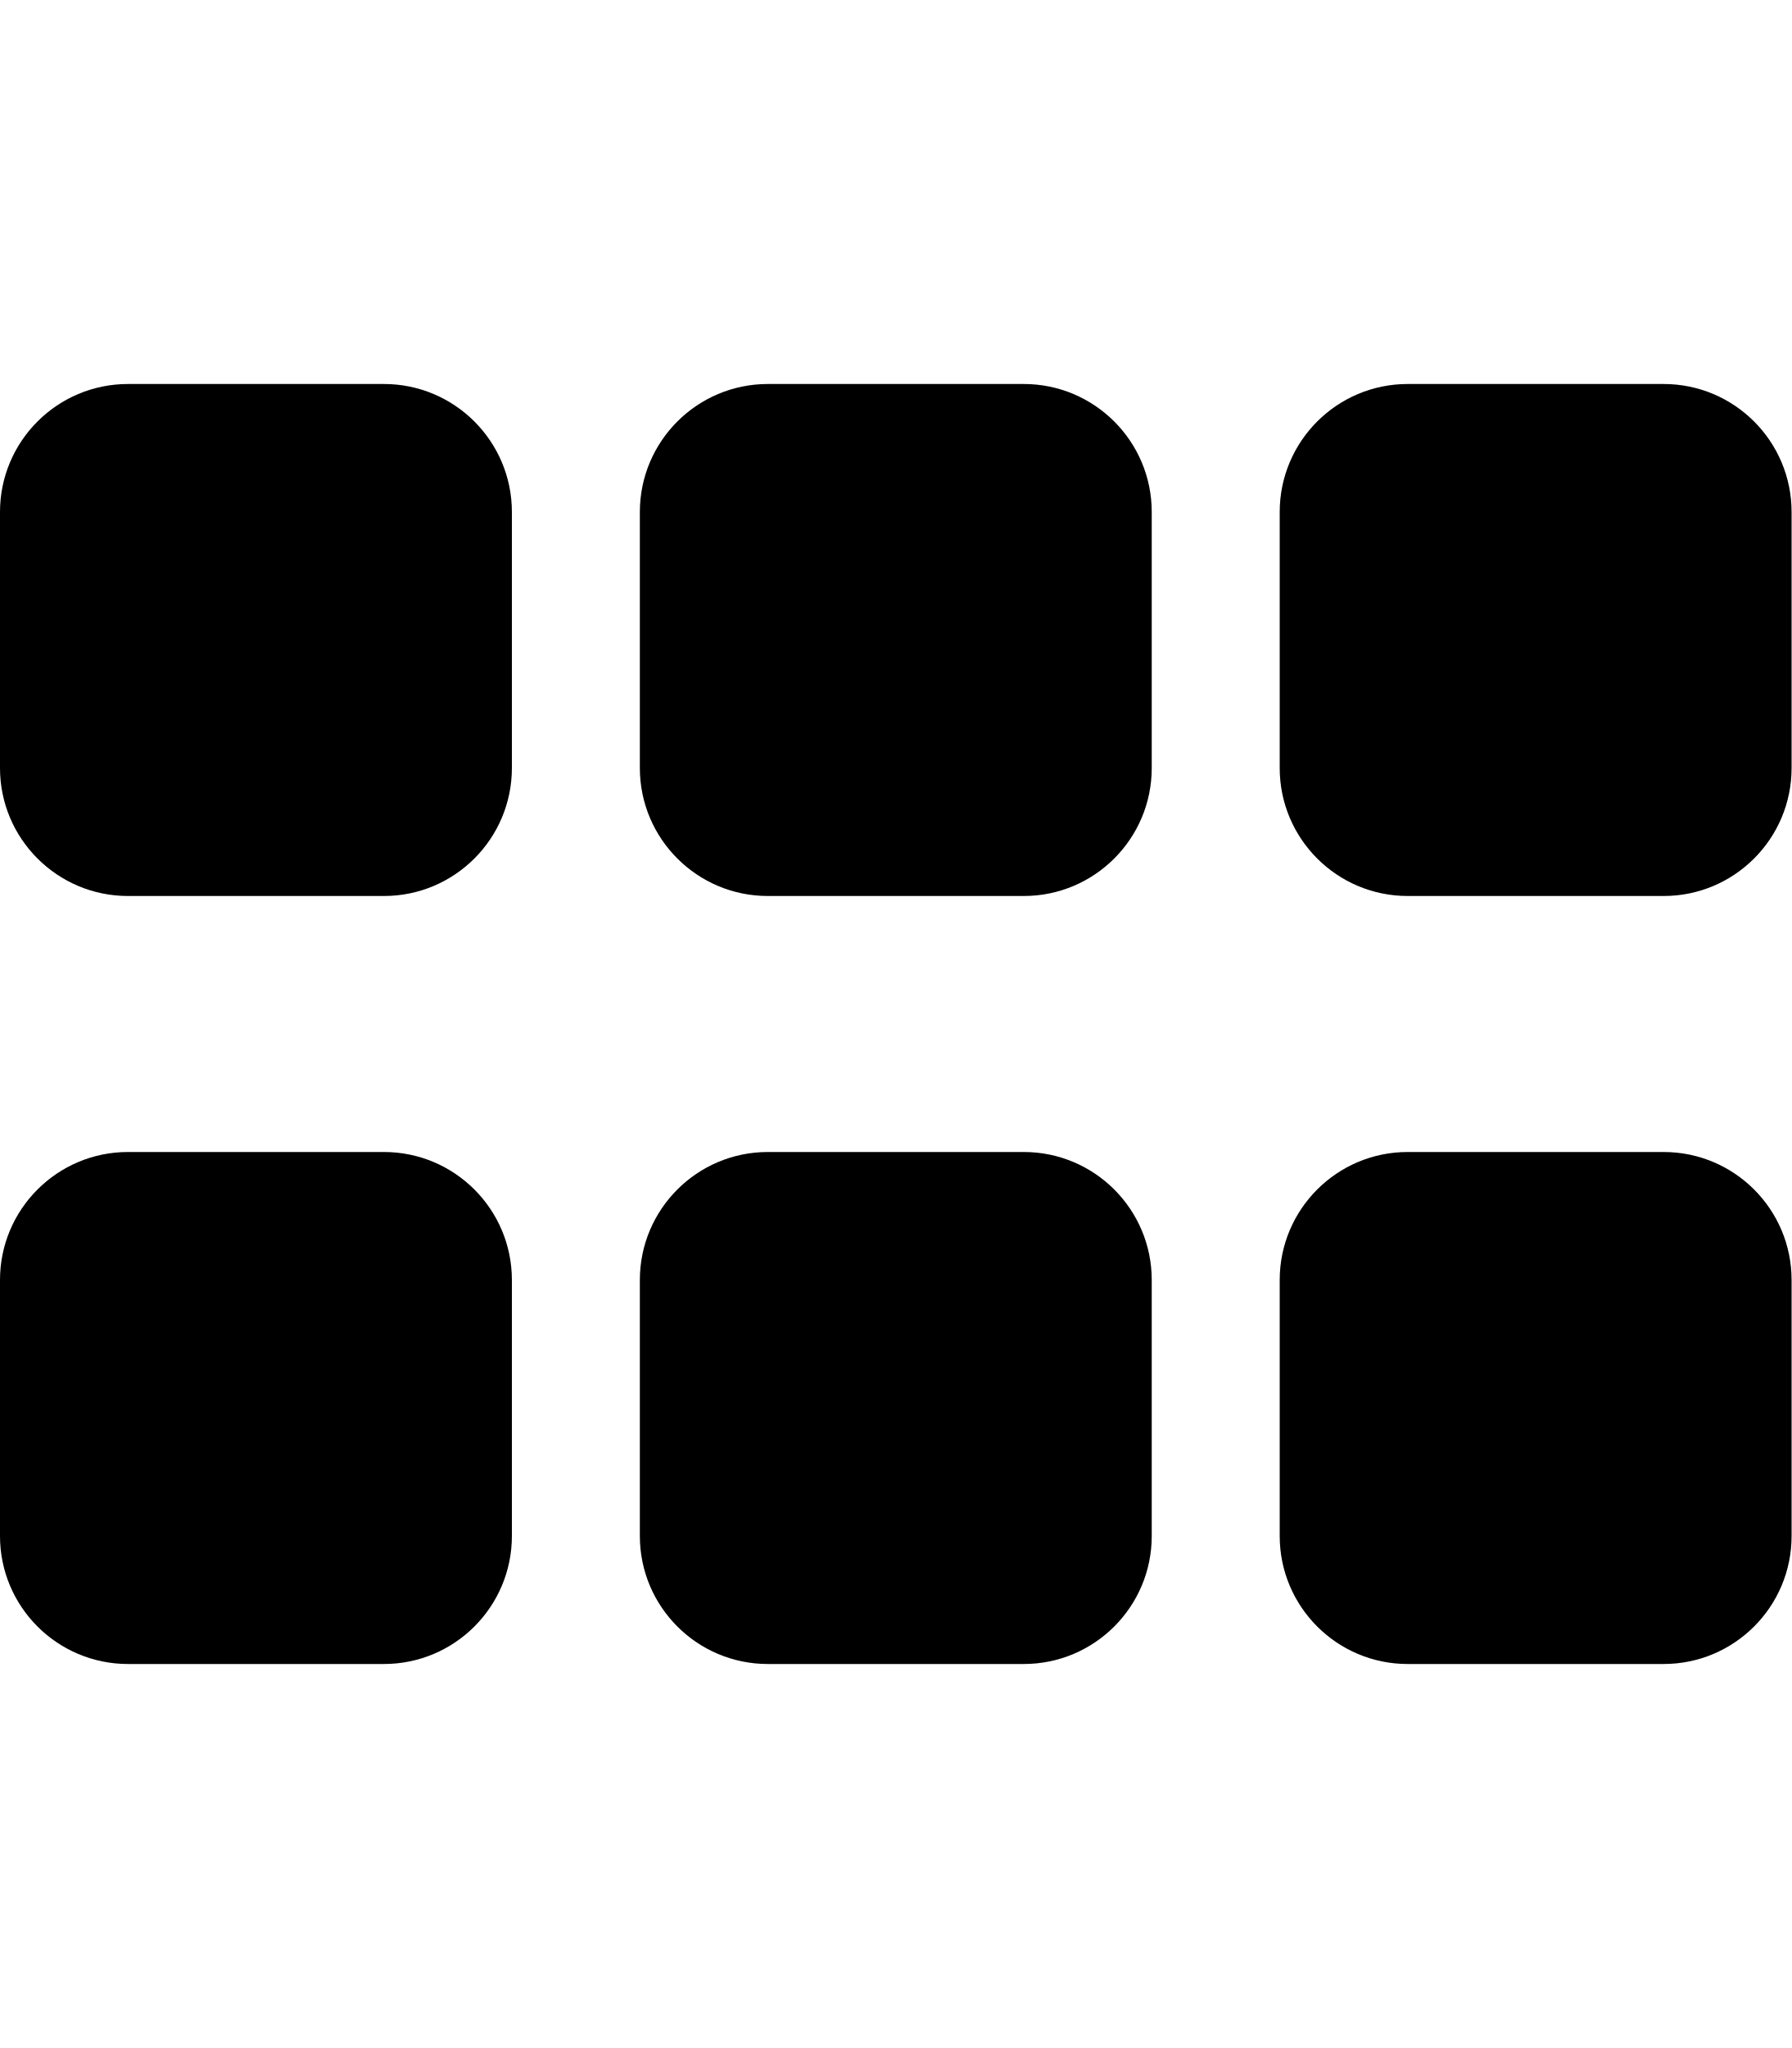
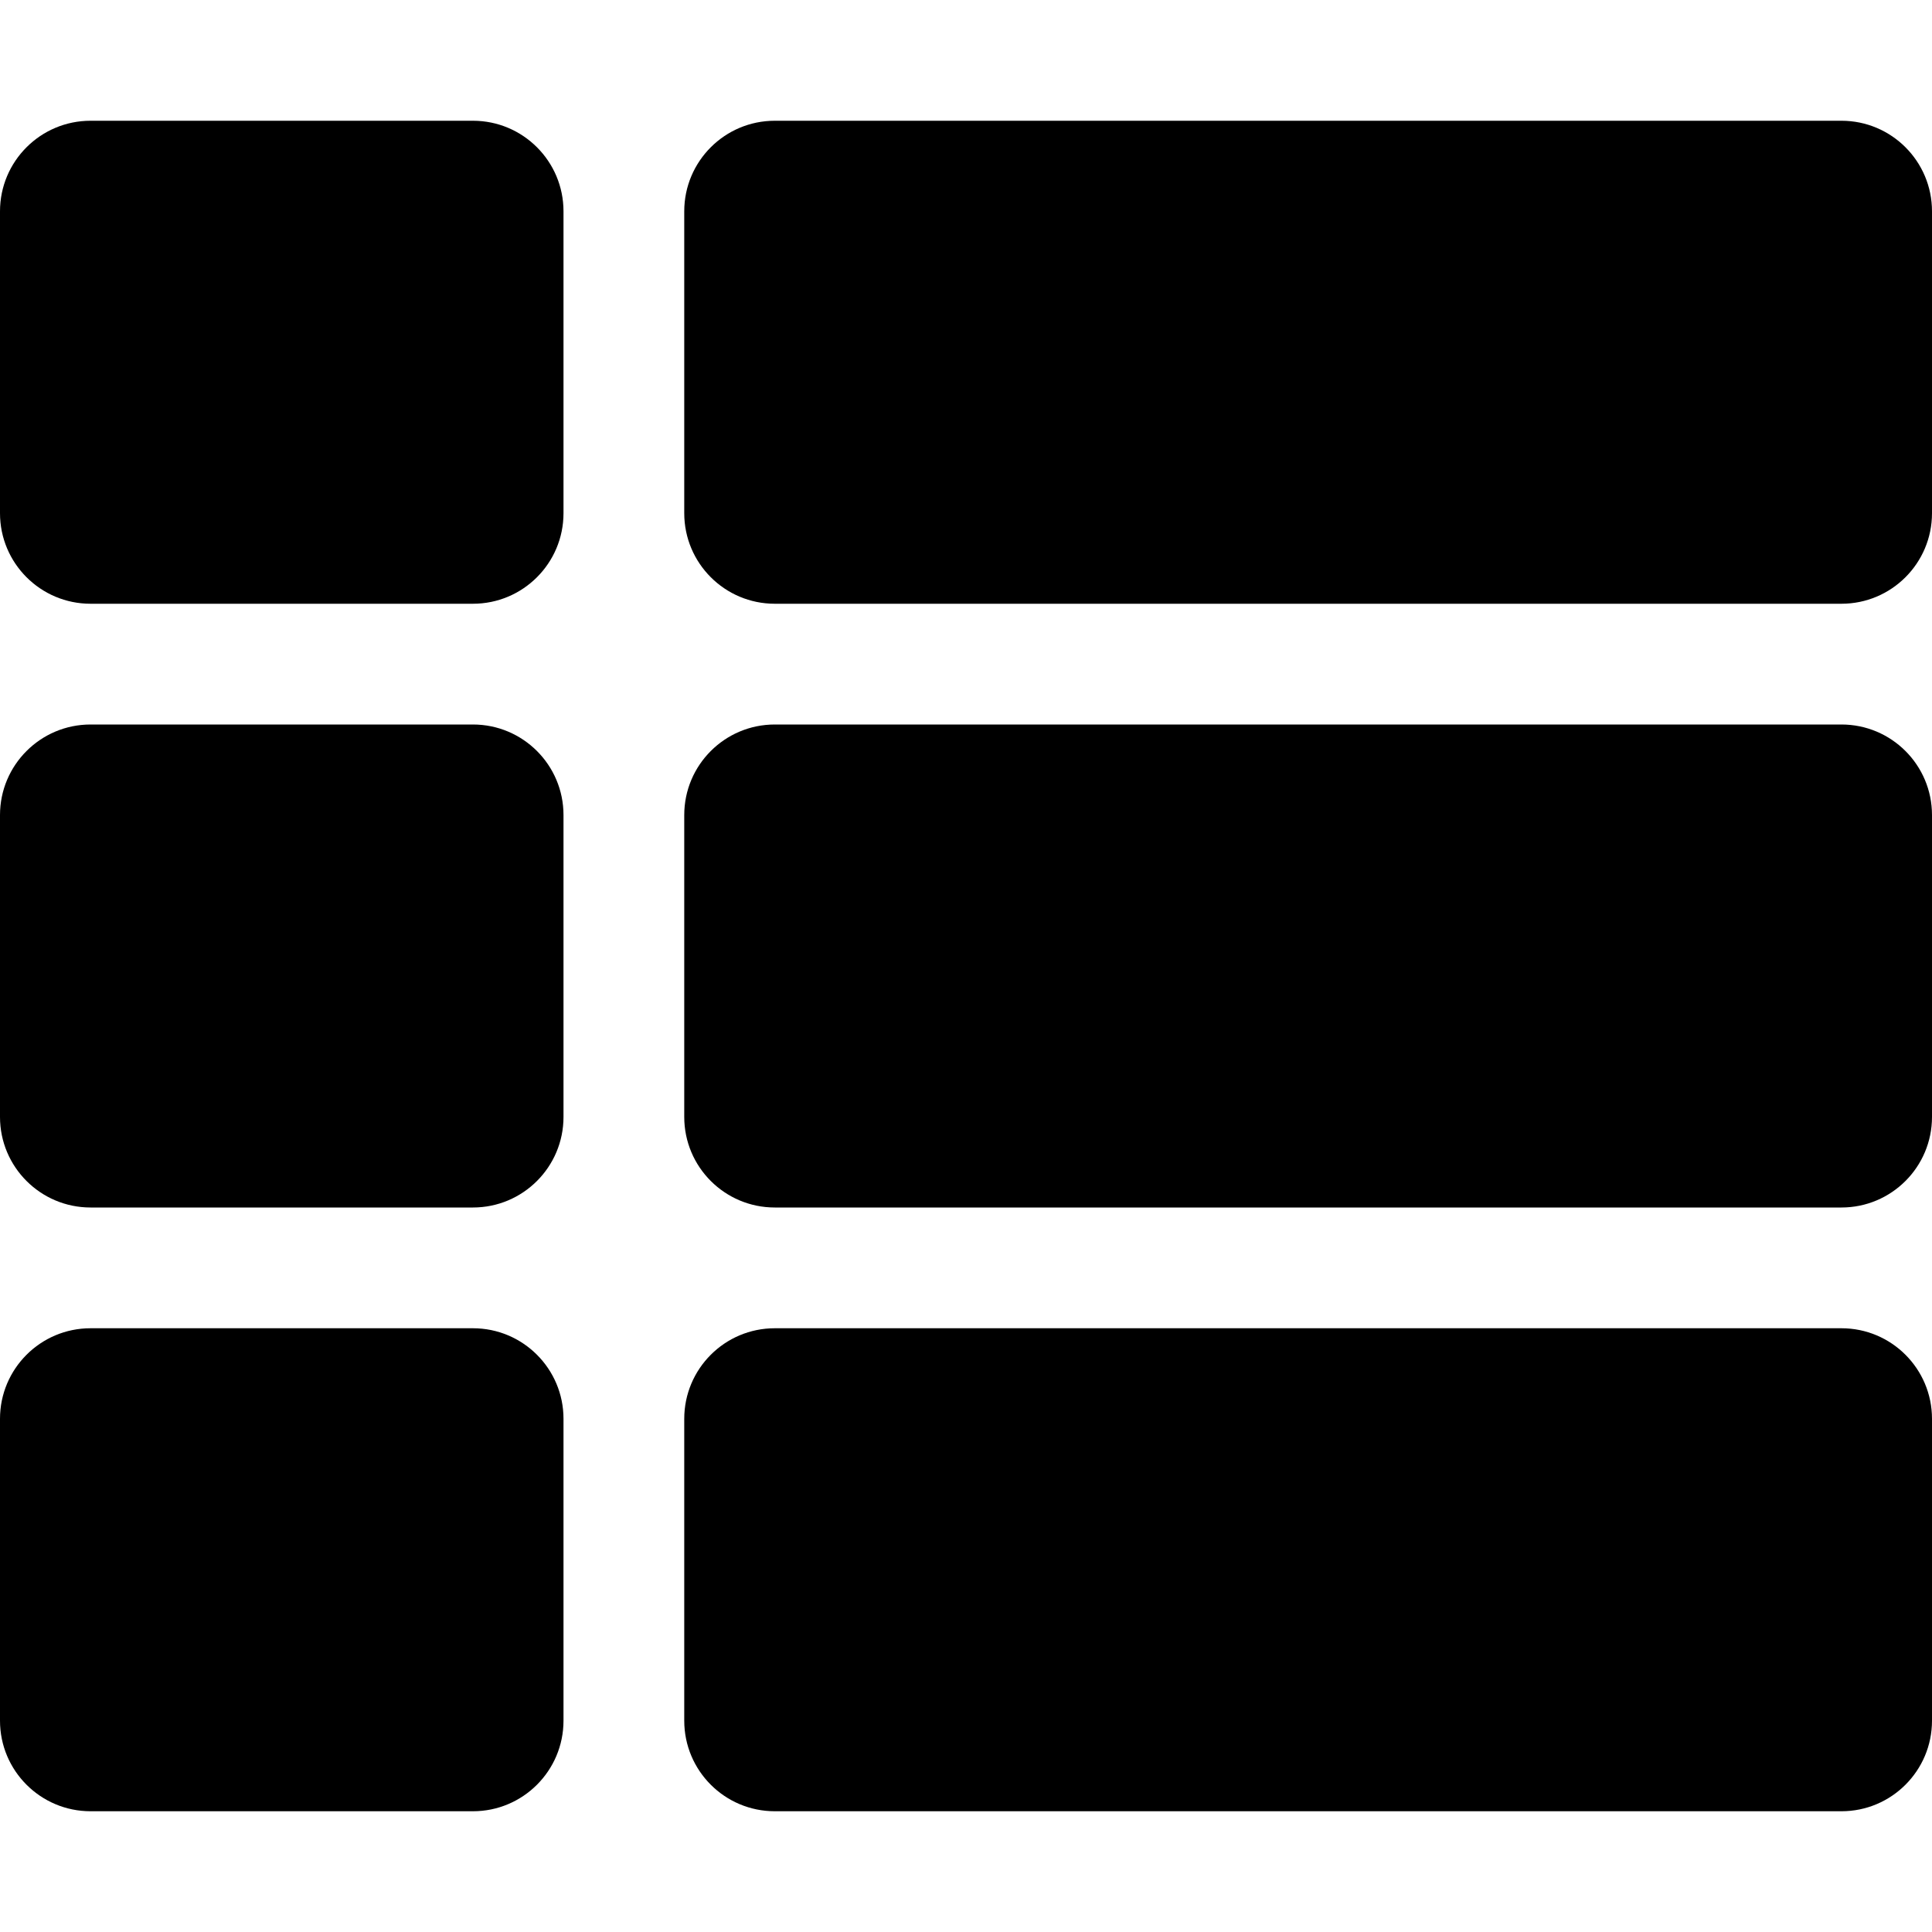
- <svg xmlns="http://www.w3.org/2000/svg" aria-hidden="true" focusable="false" data-prefix="fas" data-icon="grip-horizontal" class="svg-inline--fa fa-grip-horizontal fa-w-14" role="img" viewBox="0 0 448 512">
-   <path fill="currentColor" d="M96 288H32c-17.67 0-32 14.33-32 32v64c0 17.67 14.33 32 32 32h64c17.67 0 32-14.33 32-32v-64c0-17.67-14.33-32-32-32zm160 0h-64c-17.67 0-32 14.33-32 32v64c0 17.67 14.33 32 32 32h64c17.67 0 32-14.33 32-32v-64c0-17.67-14.33-32-32-32zm160 0h-64c-17.67 0-32 14.33-32 32v64c0 17.67 14.33 32 32 32h64c17.67 0 32-14.33 32-32v-64c0-17.67-14.33-32-32-32zM96 96H32c-17.67 0-32 14.33-32 32v64c0 17.67 14.33 32 32 32h64c17.67 0 32-14.33 32-32v-64c0-17.67-14.33-32-32-32zm160 0h-64c-17.67 0-32 14.33-32 32v64c0 17.67 14.33 32 32 32h64c17.67 0 32-14.33 32-32v-64c0-17.67-14.33-32-32-32zm160 0h-64c-17.67 0-32 14.33-32 32v64c0 17.67 14.33 32 32 32h64c17.67 0 32-14.33 32-32v-64c0-17.67-14.33-32-32-32z" />
+ <svg xmlns="http://www.w3.org/2000/svg" aria-hidden="true" focusable="false" data-prefix="fas" data-icon="th-list" class="svg-inline--fa fa-th-list fa-w-16" role="img" viewBox="0 0 512 512">
+   <path fill="currentColor" d="M149.333 216v80c0 13.255-10.745 24-24 24H24c-13.255 0-24-10.745-24-24v-80c0-13.255 10.745-24 24-24h101.333c13.255 0 24 10.745 24 24zM0 376v80c0 13.255 10.745 24 24 24h101.333c13.255 0 24-10.745 24-24v-80c0-13.255-10.745-24-24-24H24c-13.255 0-24 10.745-24 24zM125.333 32H24C10.745 32 0 42.745 0 56v80c0 13.255 10.745 24 24 24h101.333c13.255 0 24-10.745 24-24V56c0-13.255-10.745-24-24-24zm80 448H488c13.255 0 24-10.745 24-24v-80c0-13.255-10.745-24-24-24H205.333c-13.255 0-24 10.745-24 24v80c0 13.255 10.745 24 24 24zm-24-424v80c0 13.255 10.745 24 24 24H488c13.255 0 24-10.745 24-24V56c0-13.255-10.745-24-24-24H205.333c-13.255 0-24 10.745-24 24zm24 264H488c13.255 0 24-10.745 24-24v-80c0-13.255-10.745-24-24-24H205.333c-13.255 0-24 10.745-24 24v80c0 13.255 10.745 24 24 24z" />
</svg>
